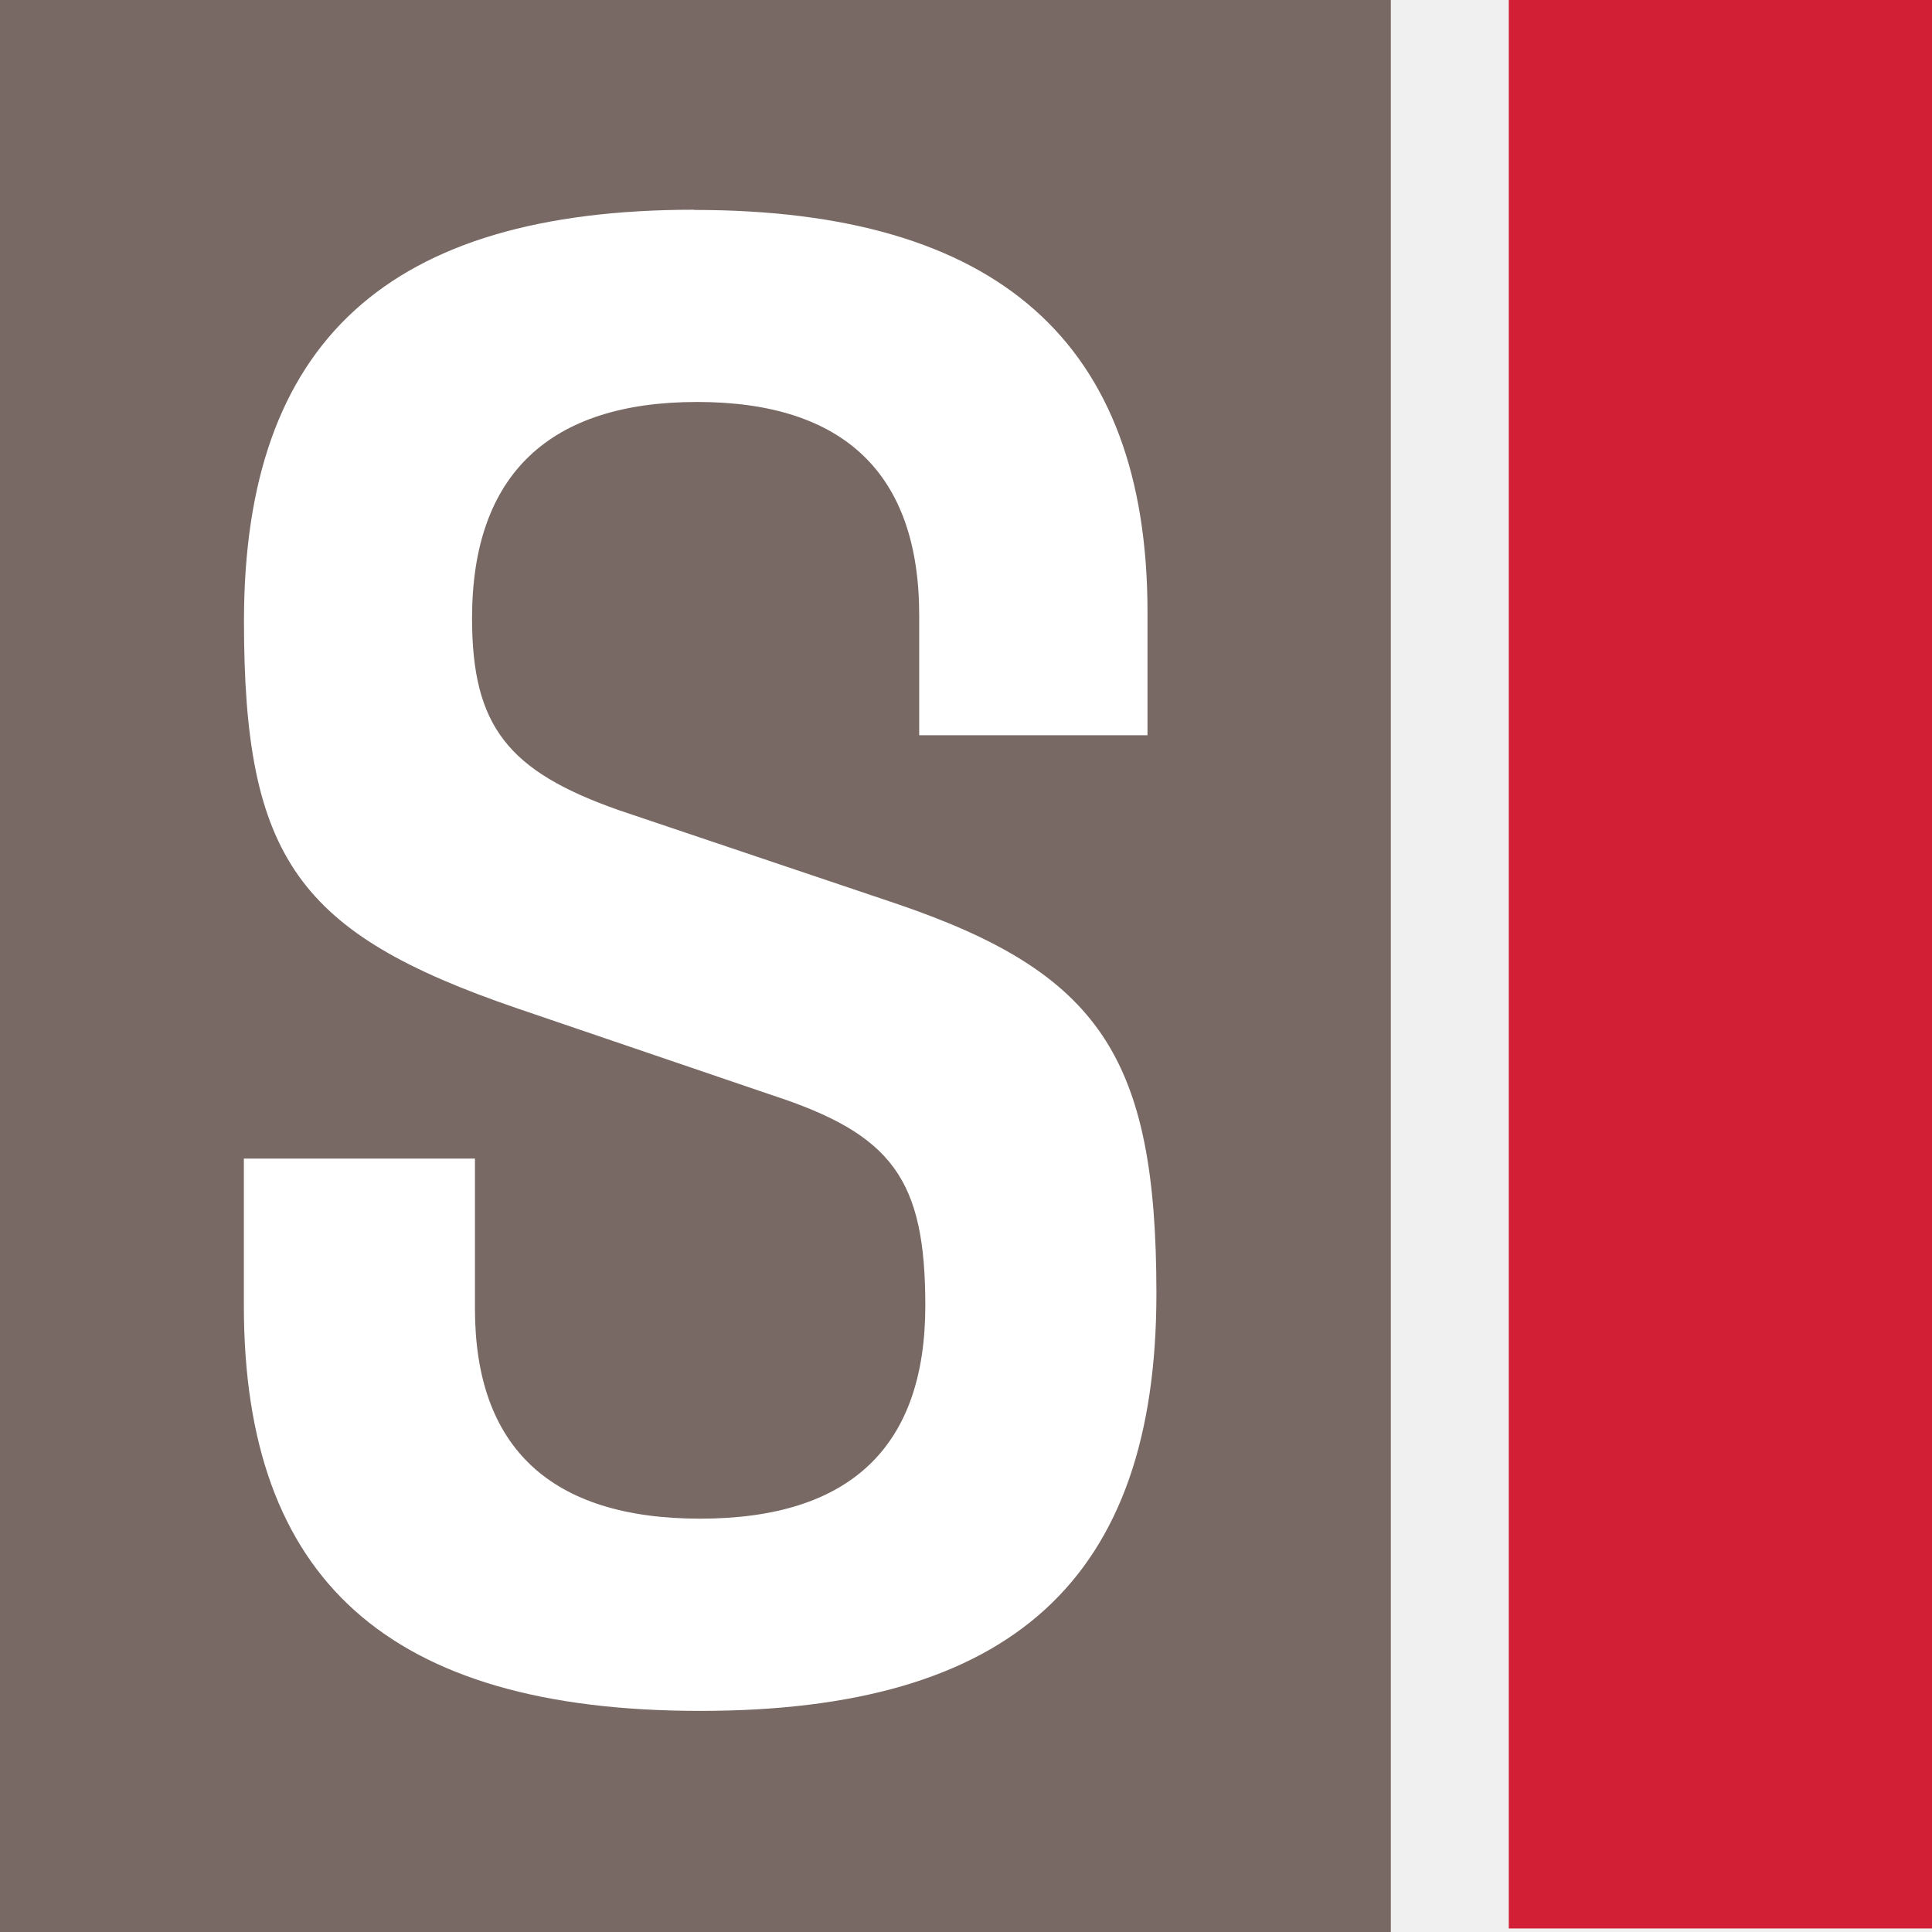
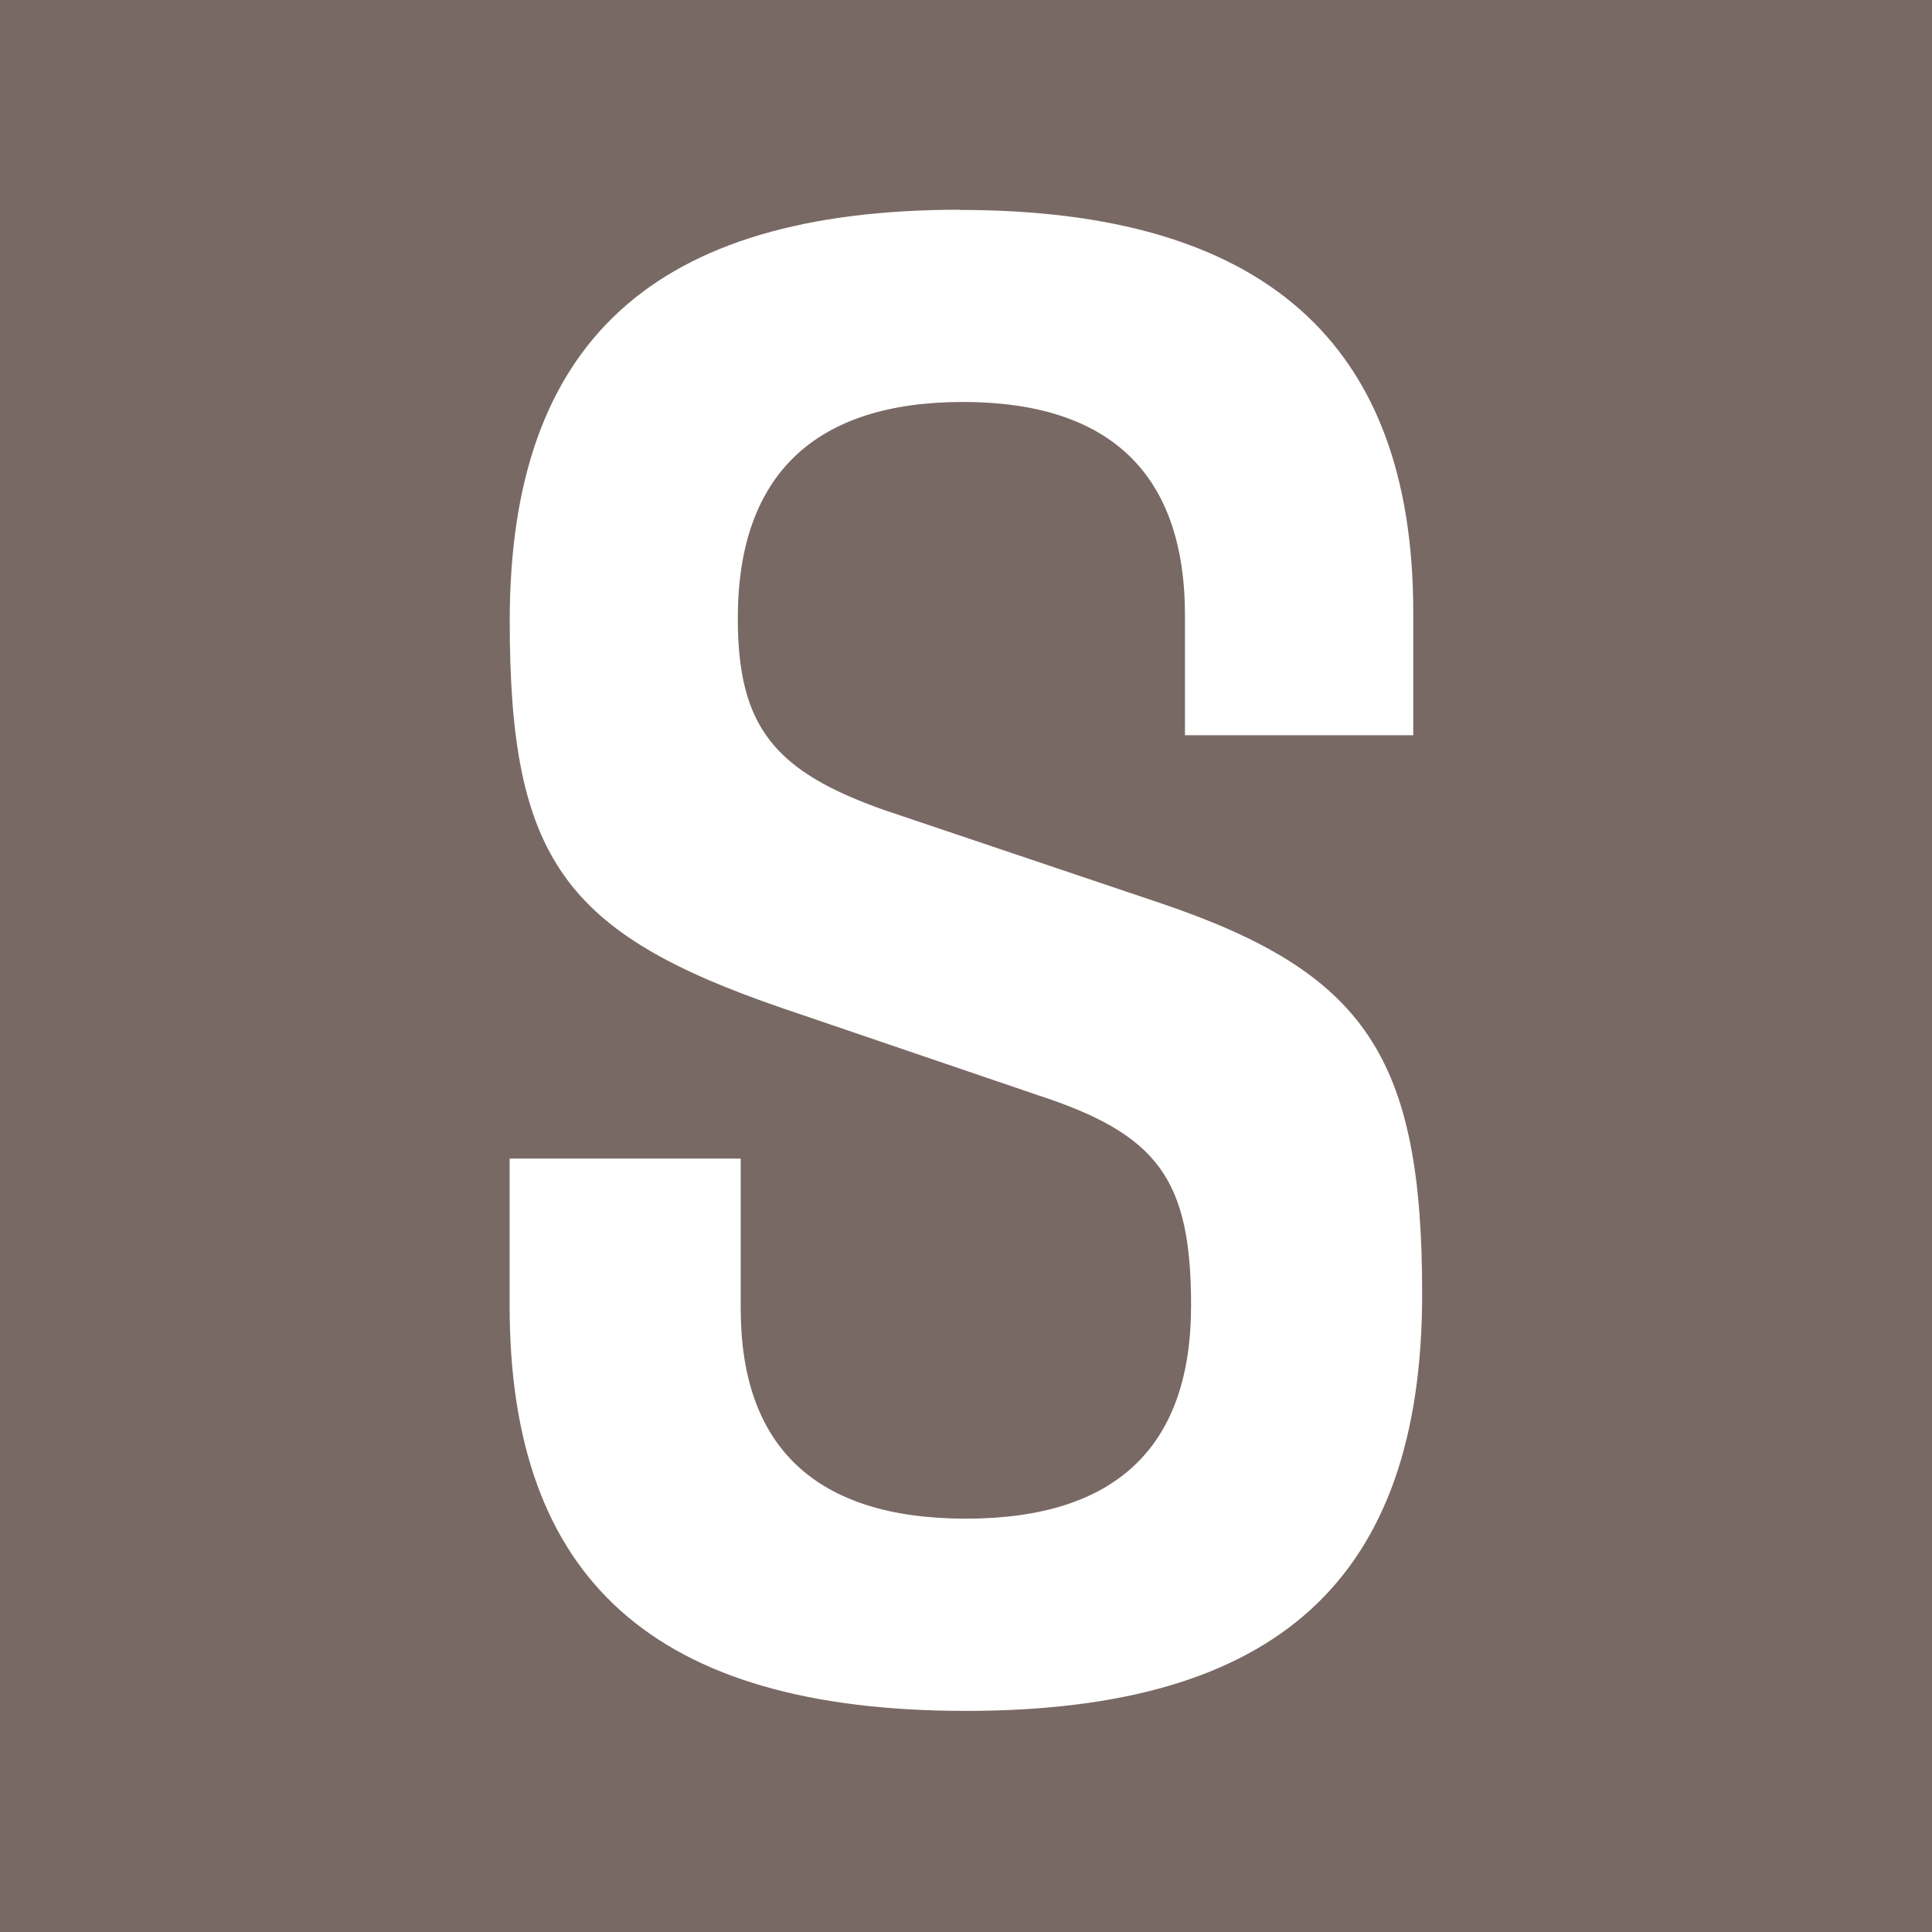
<svg xmlns="http://www.w3.org/2000/svg" id="a" viewBox="0 0 180 180">
-   <polyline points="0 0 0 180 129.58 180 129.58 0" fill="#796964" />
-   <polyline points="140.57 -.33 140.57 179.67 180 179.67 180 -.33" fill="#d21f35" />
-   <path d="M64.68,19.56c28.24,0,42.23,12.31,42.23,37.47v11.47h-21.27v-11.18c0-13.15-6.98-19.87-20.69-19.87s-20.97,6.72-20.97,20.15c0,10.06,3.35,14.26,13.7,17.89l25.73,8.67c19.02,6.45,24.33,14.28,24.33,36.36,0,26.57-13.42,38.88-42.51,38.88s-42.51-12.3-42.51-37.75v-13.71h21.53v13.98c0,12.88,6.99,19.57,20.98,19.57s20.98-6.7,20.98-19.85c0-11.77-3.08-15.95-14.26-19.6l-23.78-8.1c-20.41-6.99-25.44-13.98-25.44-36.08,0-26.01,13.42-38.32,41.95-38.32" fill="#fff" />
+   <polyline points="0 0 0 180 180 180 180 0" fill="#796964" />
+   <path d="M89.44,19.56c28.24,0,42.23,12.31,42.23,37.47v11.47h-21.27v-11.18c0-13.15-6.98-19.87-20.69-19.87s-20.97,6.72-20.97,20.15c0,10.06,3.35,14.26,13.7,17.89l25.73,8.67c19.02,6.45,24.33,14.28,24.33,36.36,0,26.57-13.42,38.88-42.51,38.88s-42.51-12.3-42.51-37.75v-13.71h21.53v13.98c0,12.88,6.99,19.57,20.98,19.57s20.98-6.7,20.98-19.85c0-11.77-3.08-15.95-14.26-19.6l-23.78-8.1c-20.41-6.99-25.44-13.98-25.44-36.08,0-26.01,13.42-38.32,41.95-38.32" fill="#fff" />
</svg>
